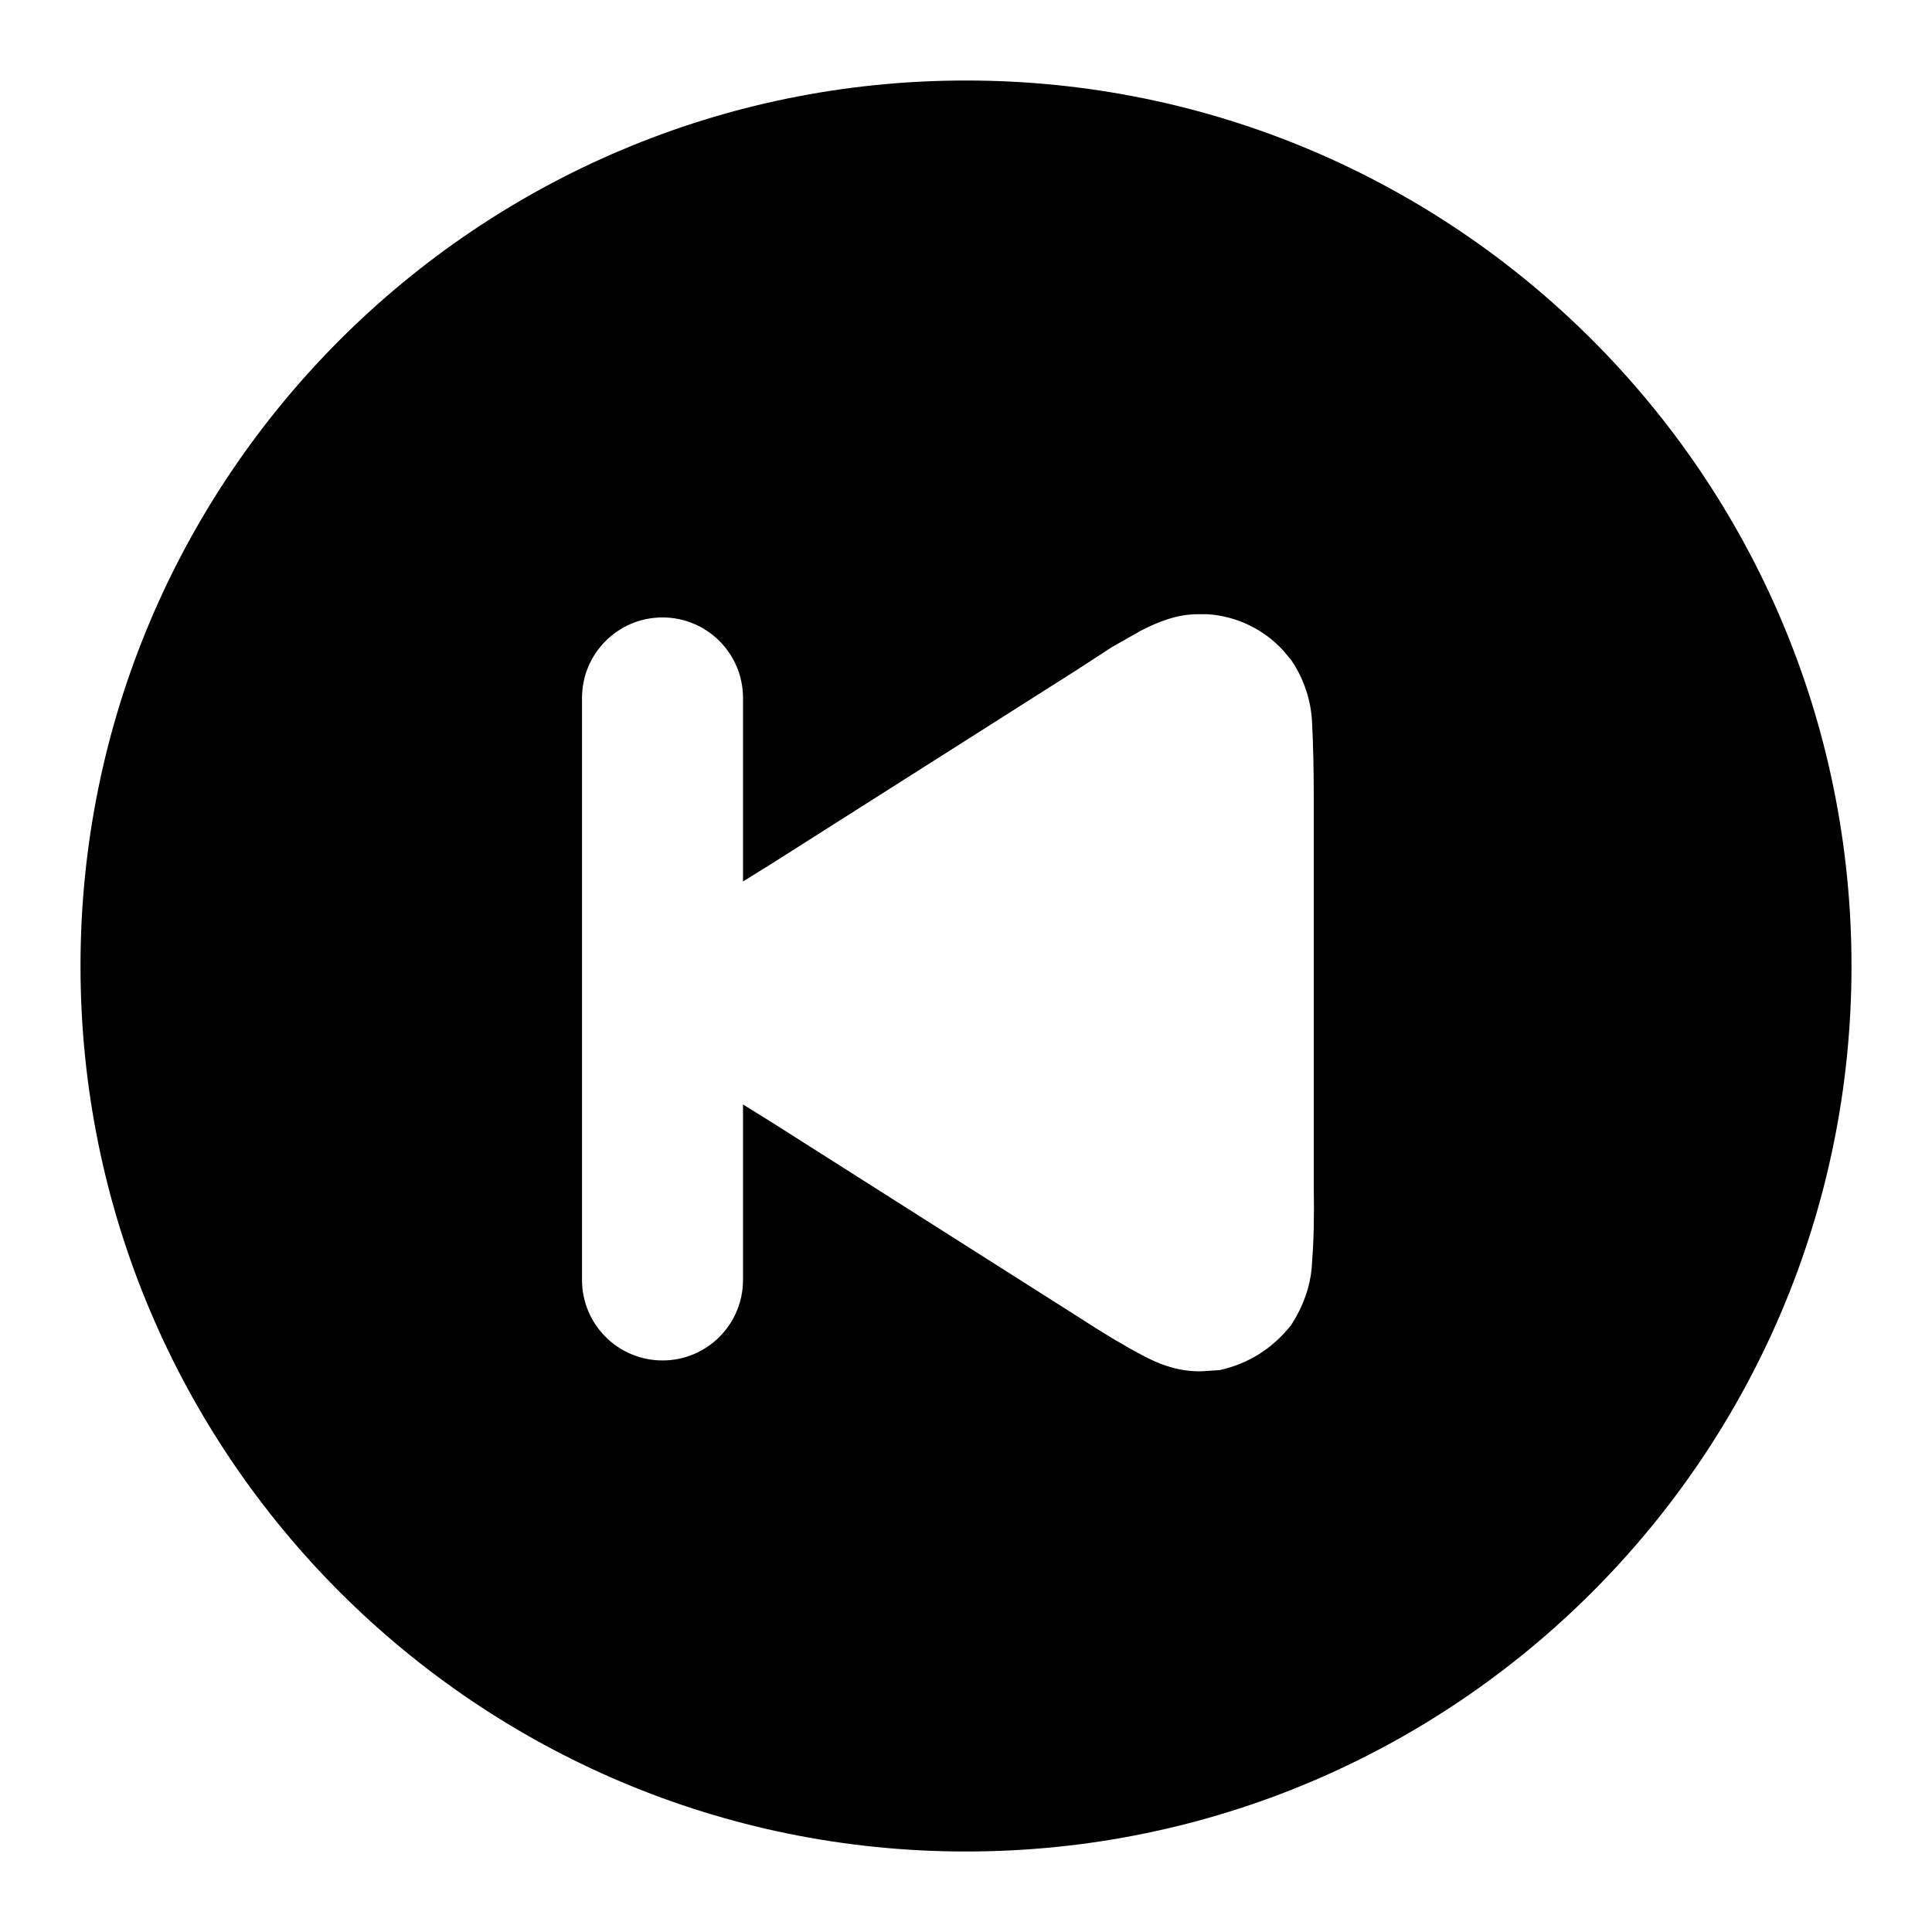
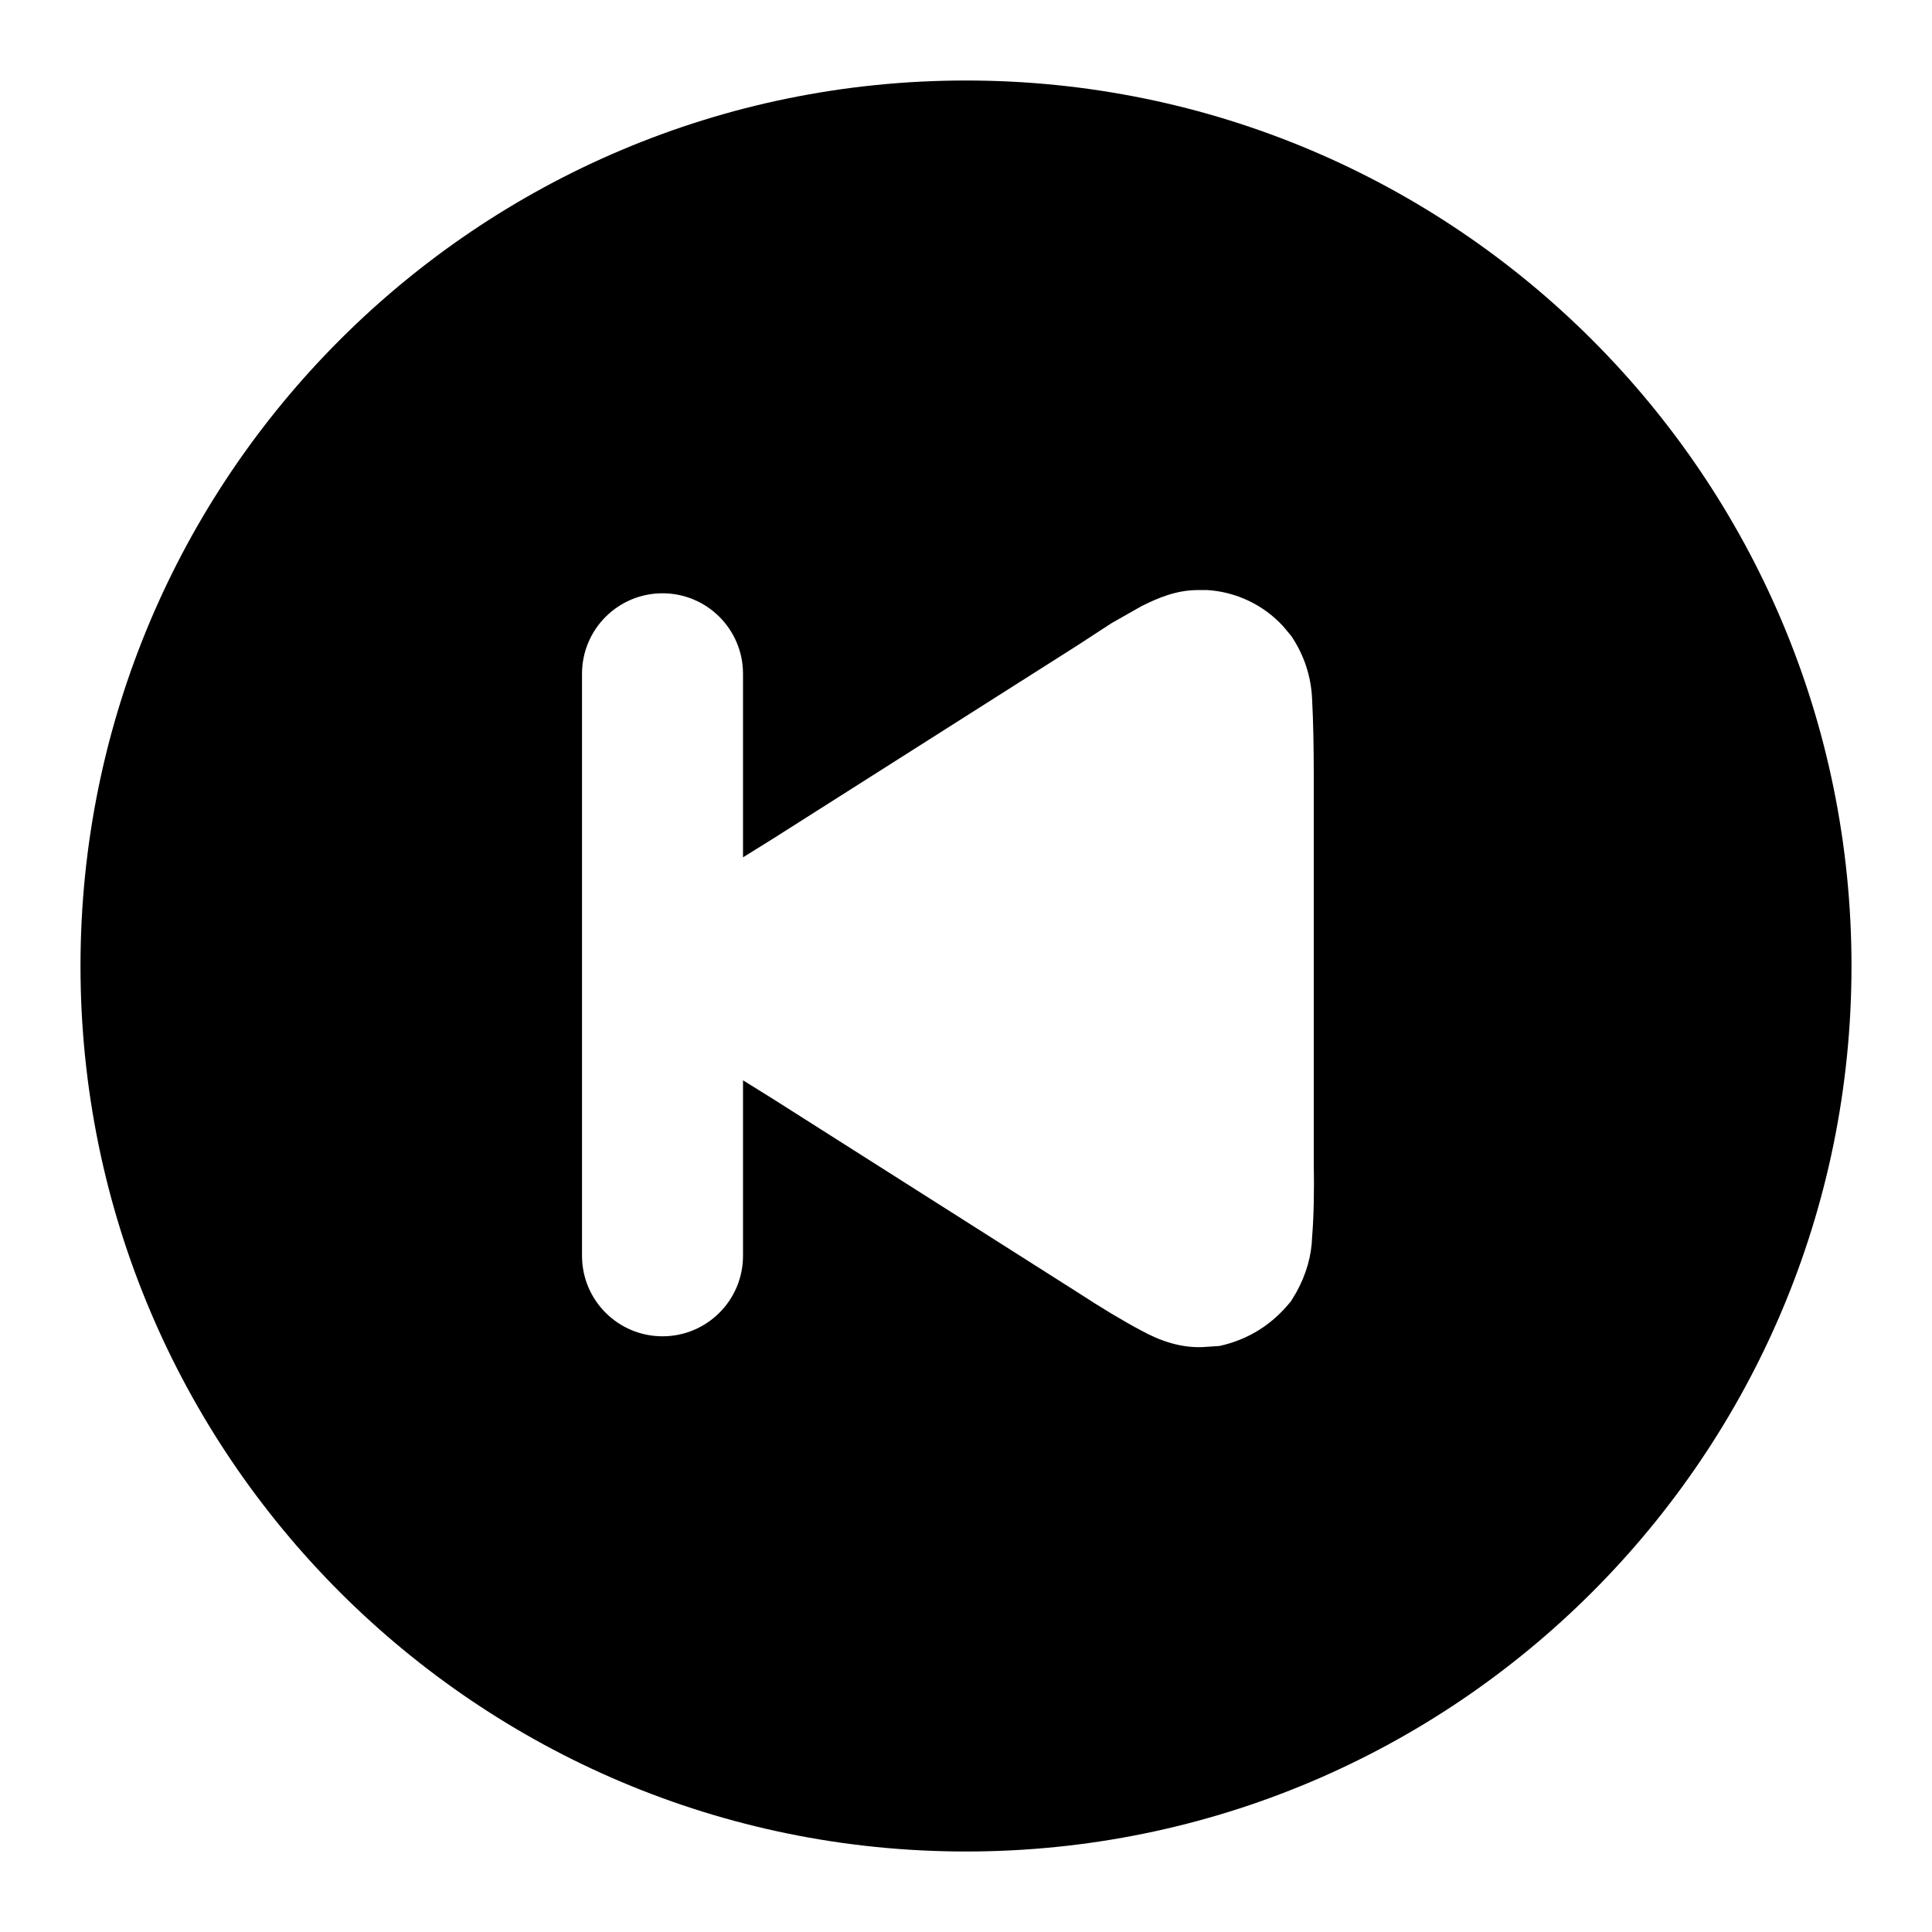
<svg xmlns="http://www.w3.org/2000/svg" viewBox="0 0 24 24" width="24" height="24">
-   <path fill-rule="evenodd" d="M12 1a11 11 0 1 1 0 22 11 11 0 0 1 0-22m2.88 6.63c-.27 0-.5.1-.7.2l-.37.21-.43.28-3.78 2.4-.37.23V8.67a1 1 0 0 0-2 0v7.23a1 1 0 0 0 2 0v-2.18l.37.23 3.78 2.4q.46.3.8.48c.22.12.5.23.82.2l.15-.01q.54-.12.89-.56l.06-.1q.19-.34.2-.7.03-.37.02-.93v-4.8q0-.55-.02-.93a1.5 1.5 0 0 0-.26-.8l-.1-.12a1.4 1.4 0 0 0-.94-.45z" clip-rule="evenodd" />
+   <path fill-rule="evenodd" d="M12 1a11 11 0 1 1 0 22 11 11 0 0 1 0-22M14.88 7.33C14.61 7.33 14.38 7.43 14.18 7.53L13.81 7.74L13.38 8.02L9.6 10.42L9.23 10.65L9.23 8.37A1 1 0 0 0 7.23 8.37L7.23 15.6A1 1 0 0 0 9.23 15.6L9.23 13.42L9.6 13.65L13.38 16.05Q13.84 16.35 14.18 16.53C14.4 16.65 14.68 16.76 15 16.73L15.15 16.72Q15.69 16.6 16.04 16.16L16.1 16.06Q16.29 15.72 16.3 15.36Q16.33 14.99 16.32 14.43L16.32 9.63Q16.32 9.08 16.3 8.7A1.5 1.5 0 0 0 16.04 7.9L15.94 7.78A1.4 1.4 0 0 0 15 7.33Z" clip-rule="evenodd" />
</svg>
